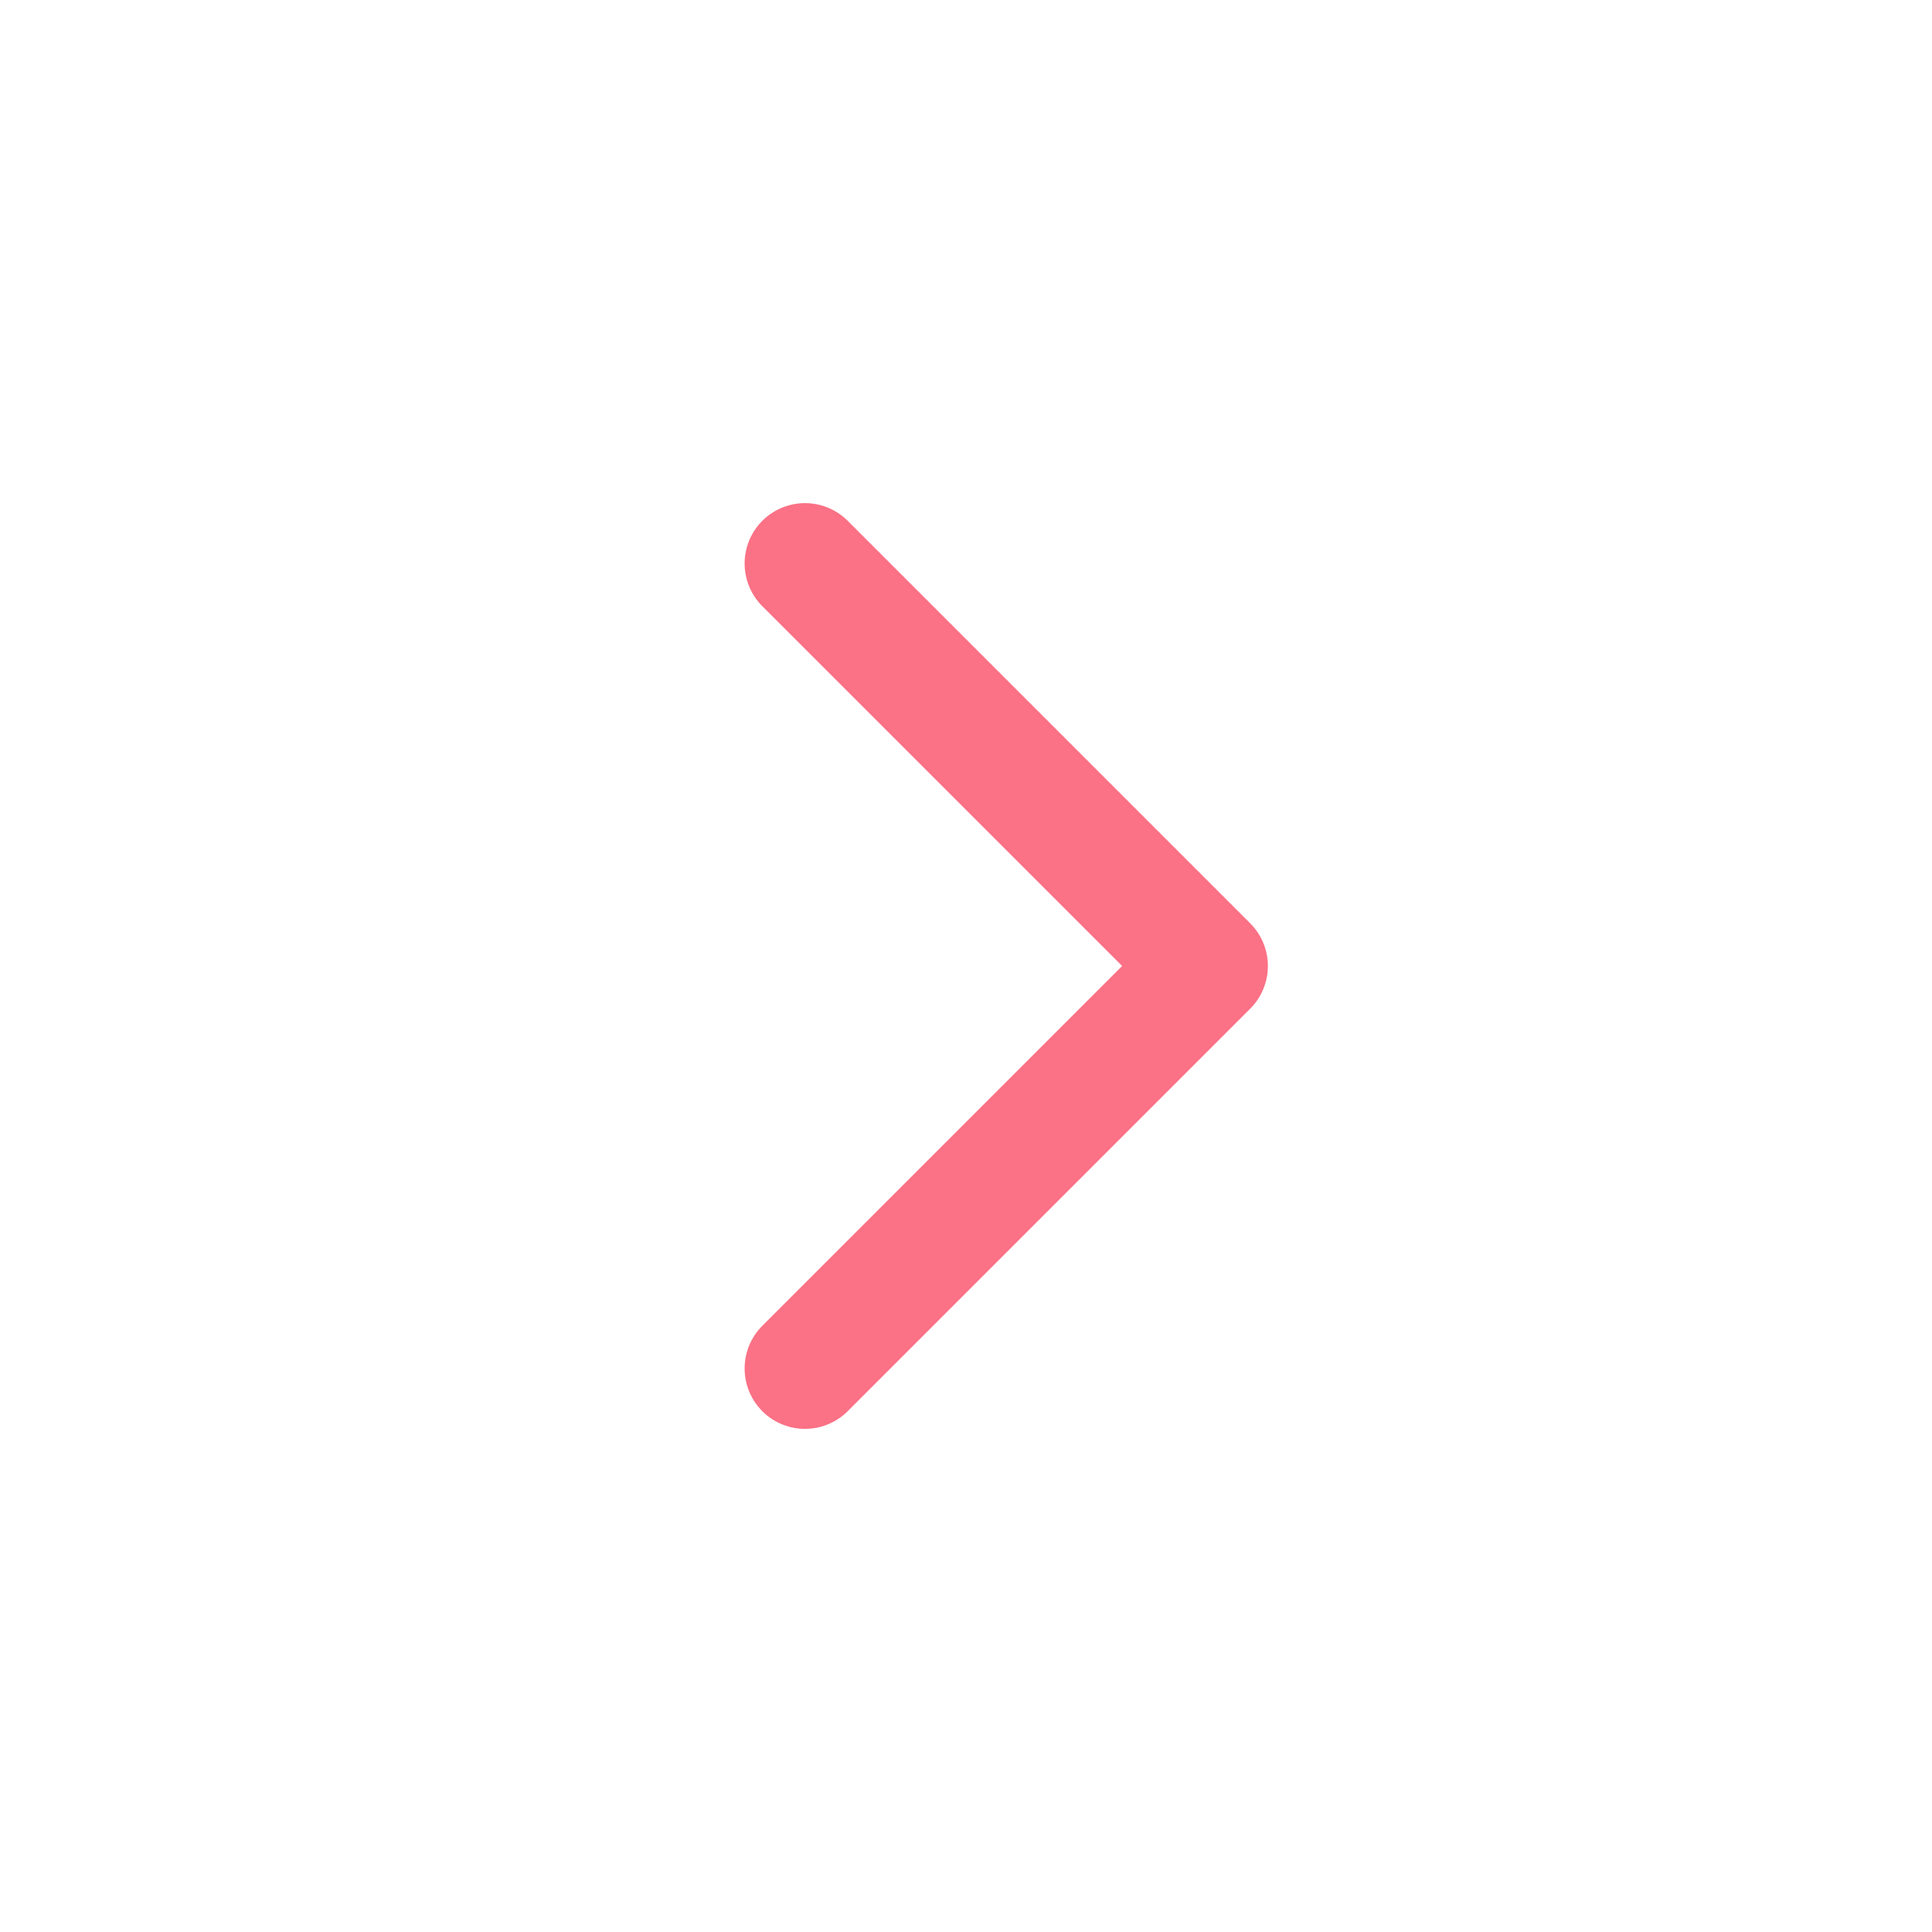
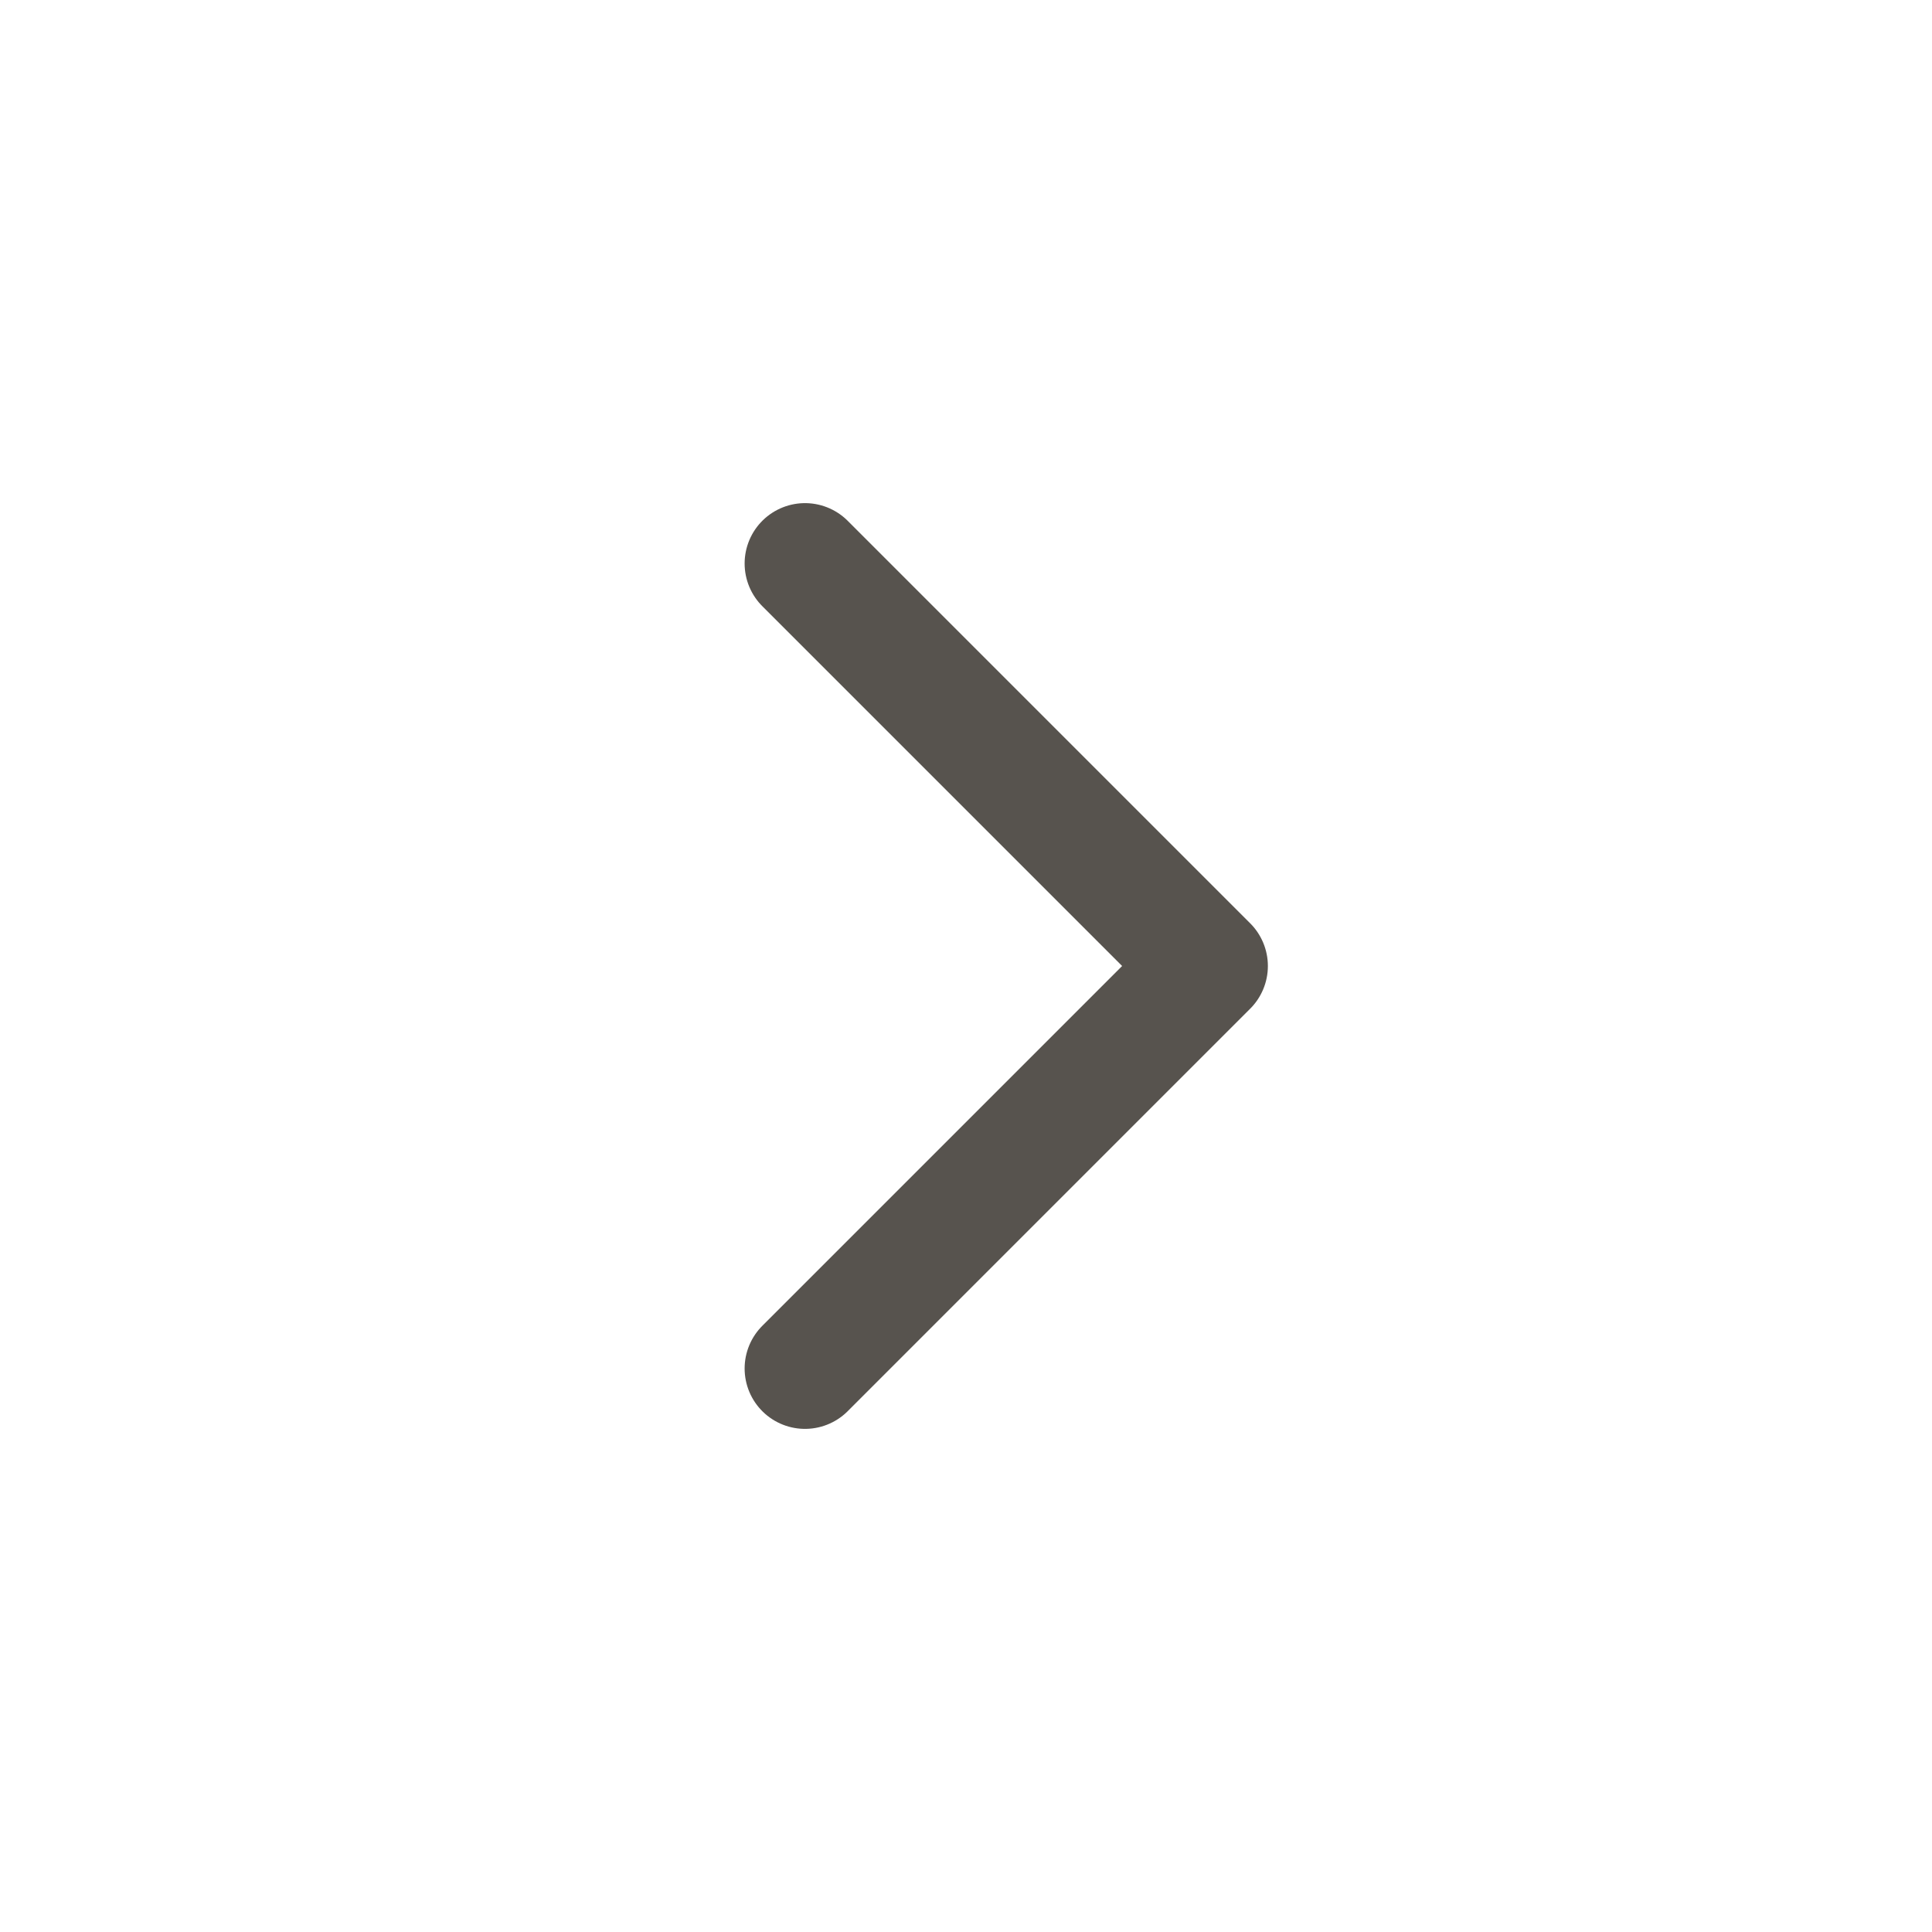
<svg xmlns="http://www.w3.org/2000/svg" width="800px" height="800px" viewBox="0 0 24 24" fill="none">
  <g id="SVGRepo_bgCarrier" stroke-width="0" />
  <g id="SVGRepo_tracerCarrier" stroke-linecap="round" stroke-linejoin="round" />
  <g id="SVGRepo_iconCarrier">
-     <path d="M10 7L15 12L10 17" stroke="#fb7185" stroke-width="1.5" stroke-linecap="round" stroke-linejoin="round" />
+     <path d="M10 7L15 12L10 17" stroke="#57534e" stroke-width="1.5" stroke-linecap="round" stroke-linejoin="round" />
  </g>
</svg>
